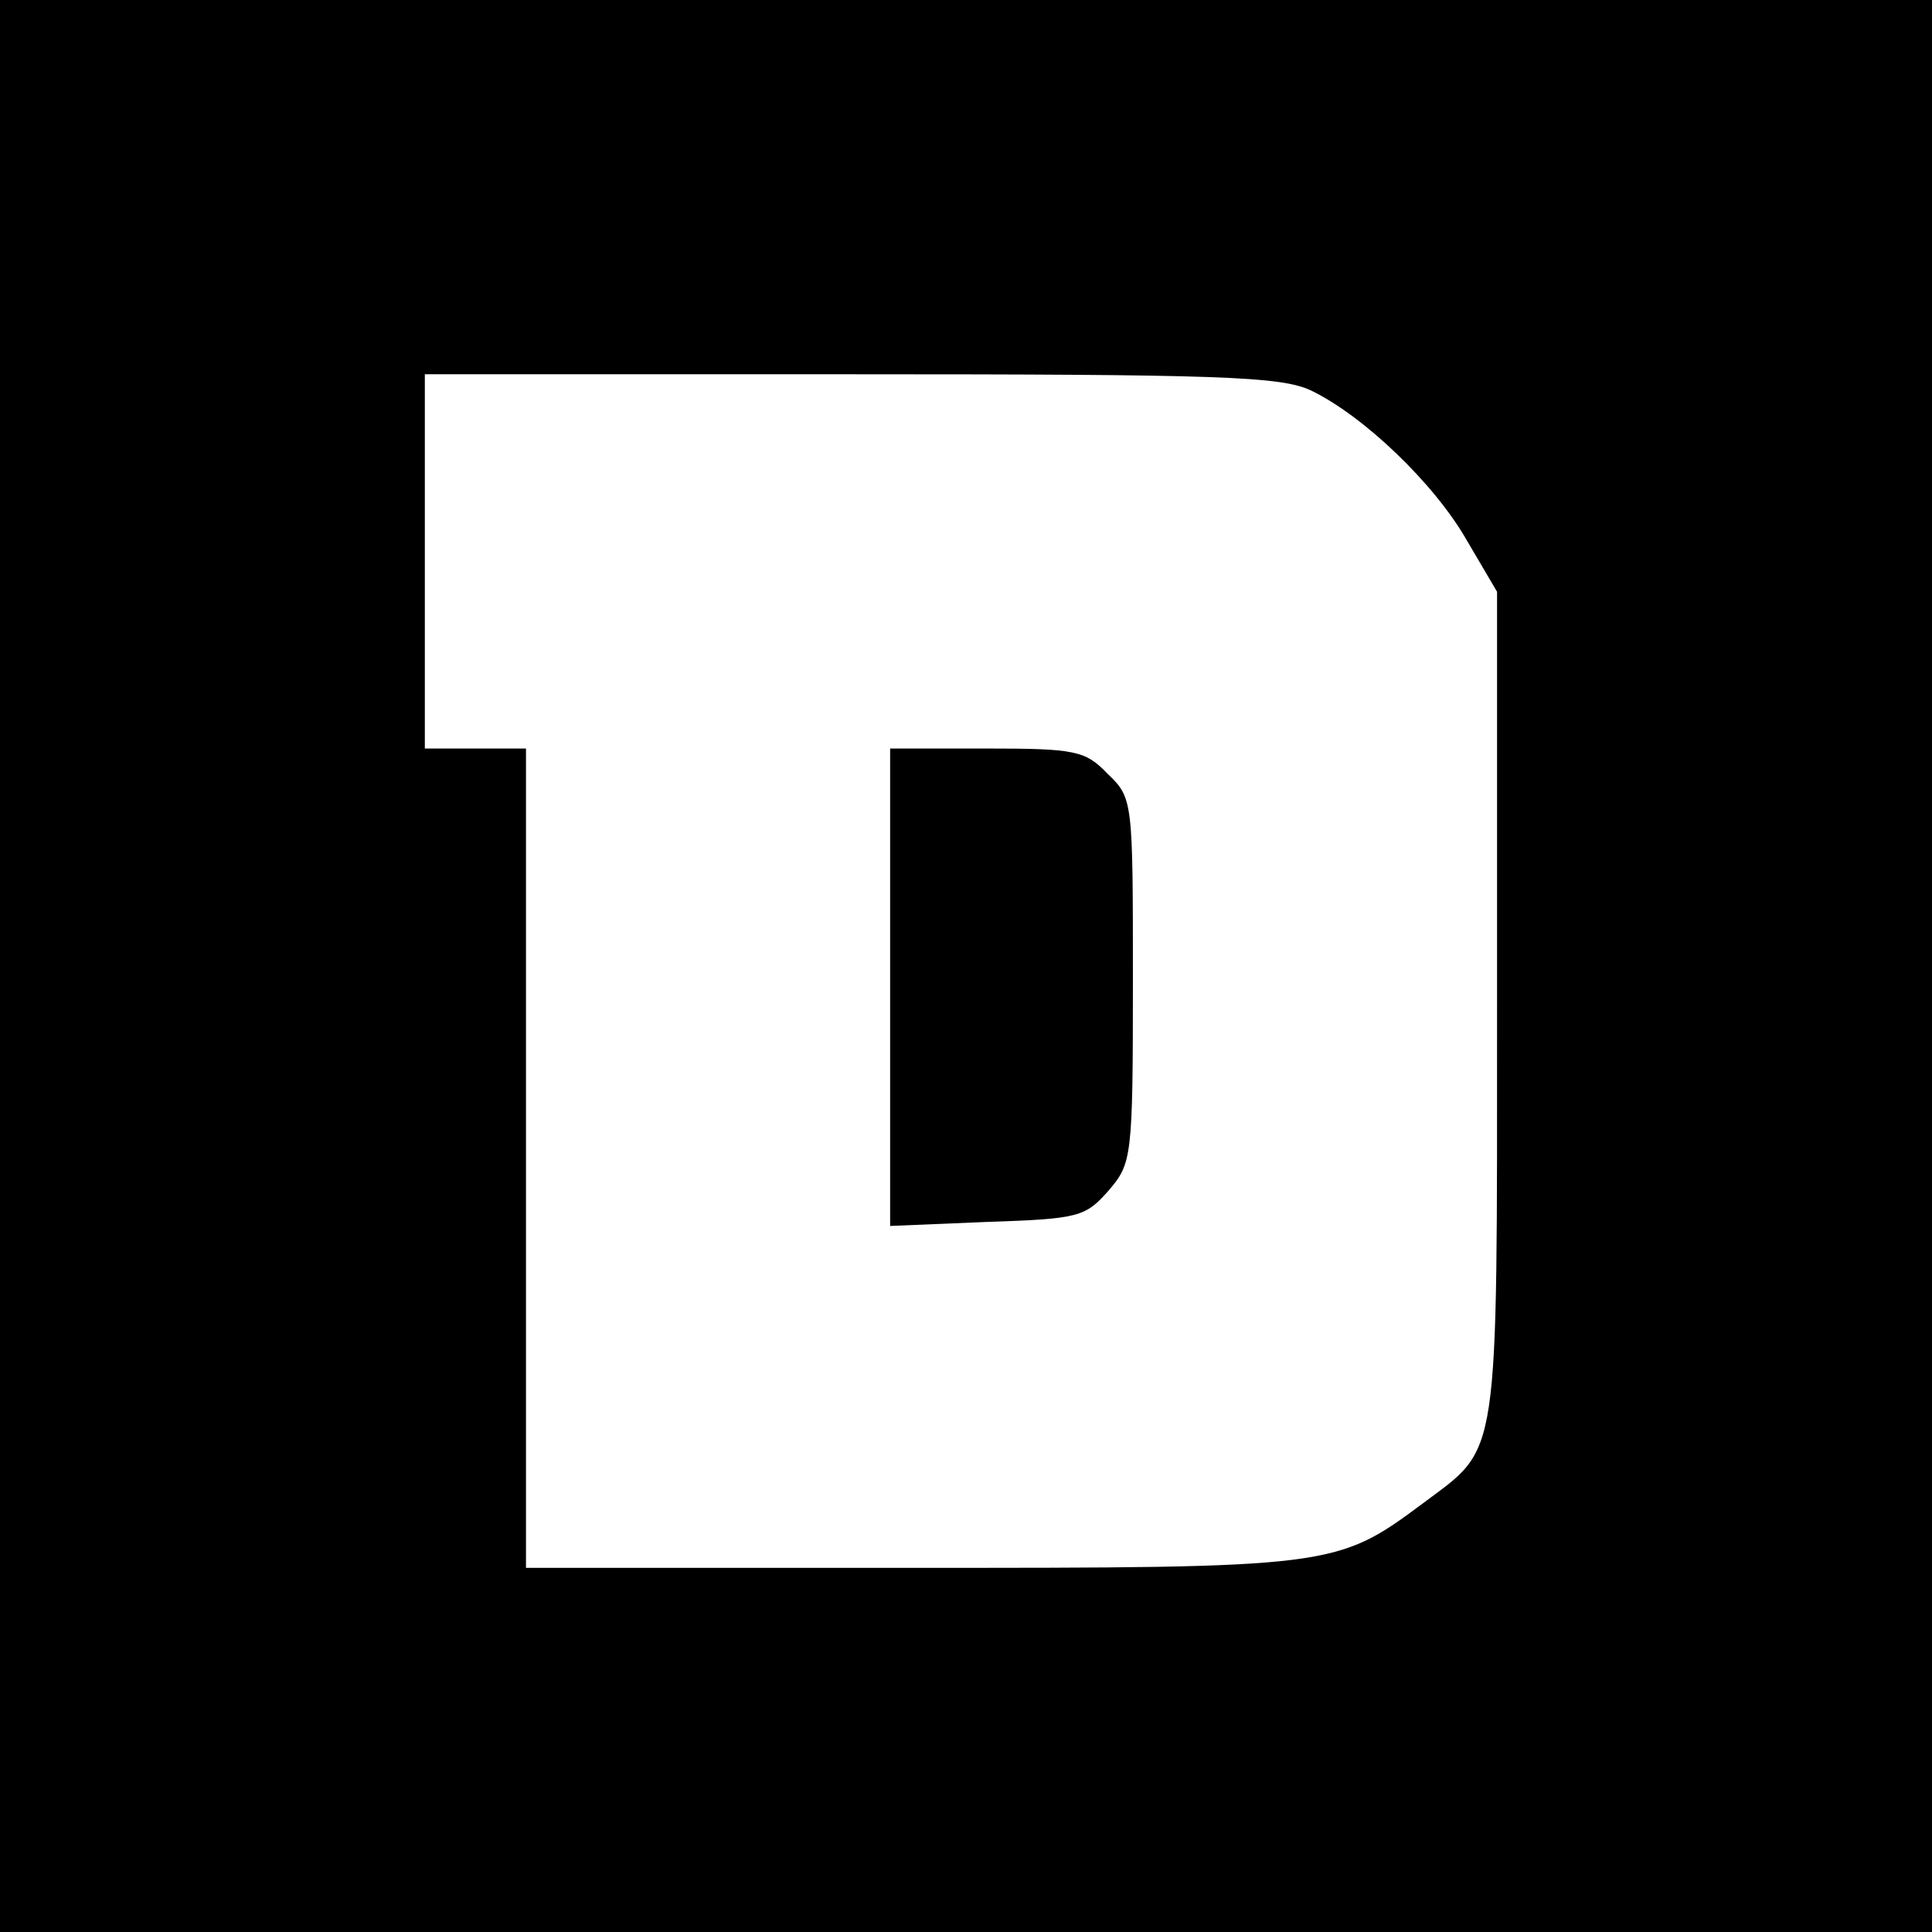
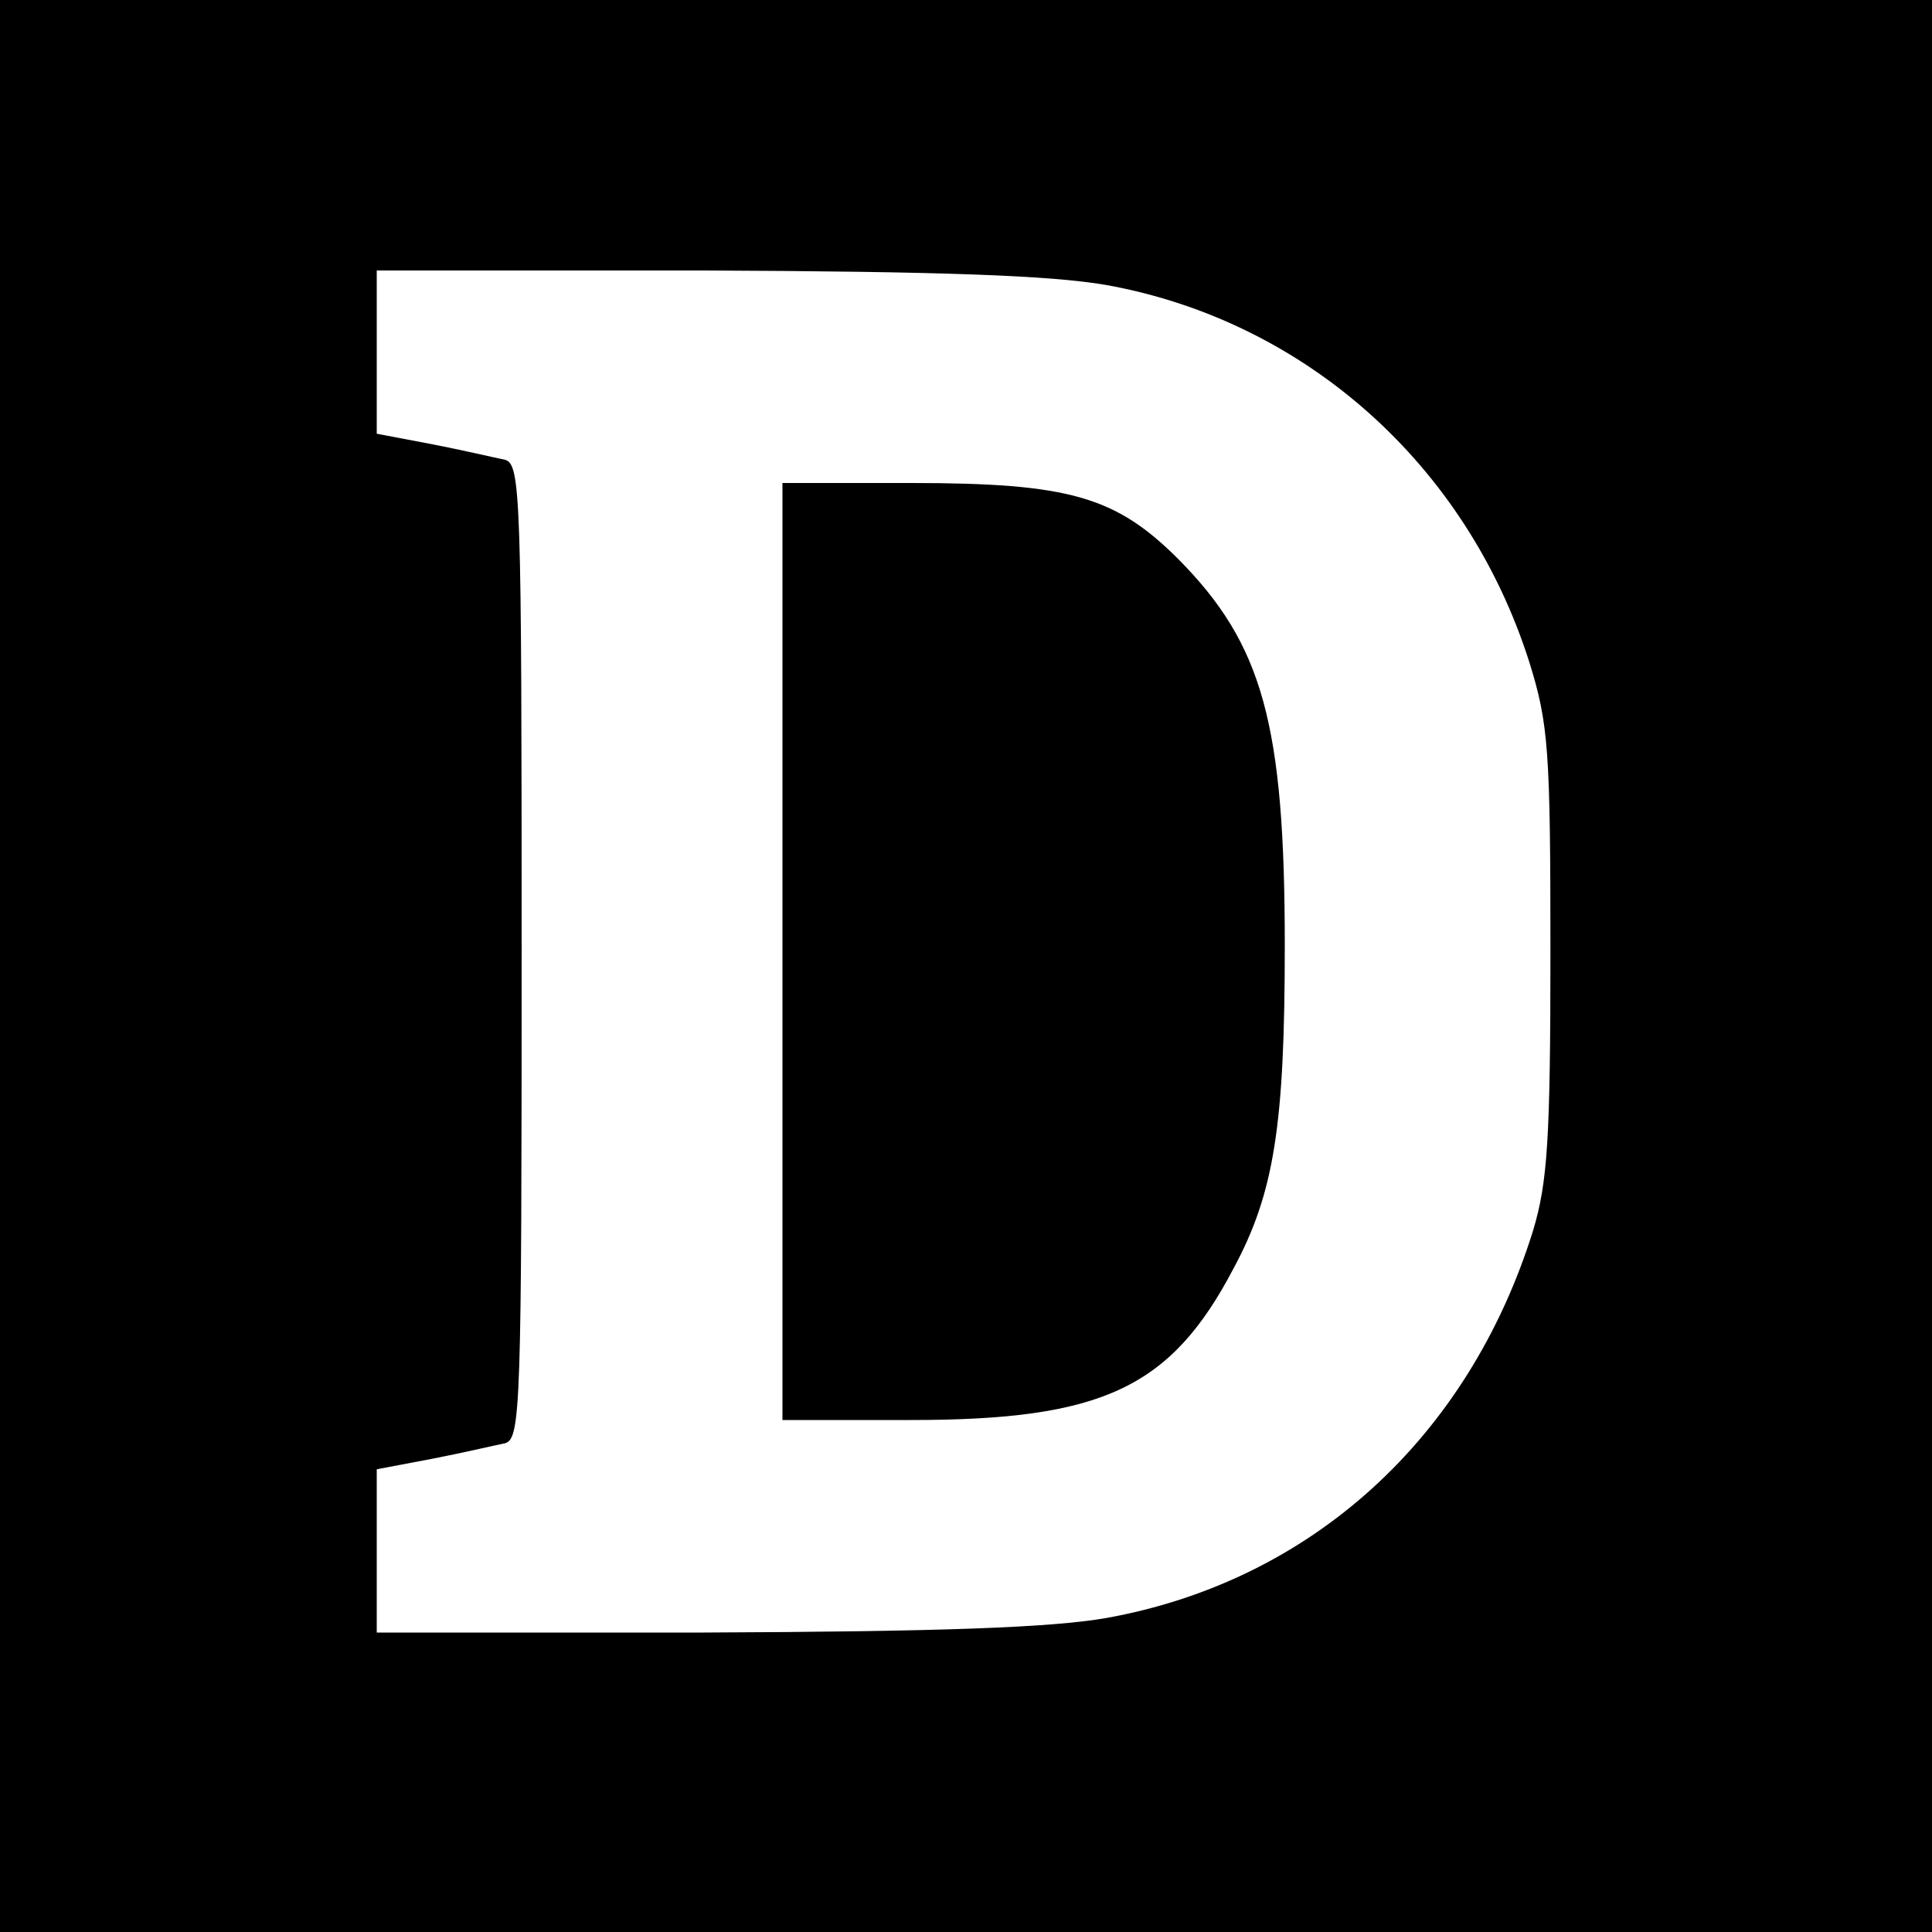
- <svg xmlns="http://www.w3.org/2000/svg" version="1.0" width="191pt" height="191pt" viewBox="0 0 191 191" preserveAspectRatio="xMidYMid meet">
-   <g transform="translate(0,191) scale(0.1,-0.1)" fill="#000000" stroke="none">
-     <path d="M0 955 l0 -955 955 0 955 0 0 955 0 955 -955 0 -955 0 0 -955z m1296 569 c52 -25 122 -92 154 -148 l30 -51 0 -408 c0 -458 3 -436 -73 -493 -86 -64 -89 -64 -507 -64 l-380 0 0 405 0 405 -50 0 -50 0 0 185 0 185 421 0 c365 0 425 -2 455 -16z" />
-     <path d="M880 934 l0 -236 96 4 c91 3 97 5 120 31 23 27 24 32 24 208 0 178 0 180 -25 204 -22 23 -32 25 -120 25 l-95 0 0 -236z" />
+ <svg xmlns="http://www.w3.org/2000/svg" version="1.0" width="200pt" height="200pt" viewBox="0 0 200 200" preserveAspectRatio="xMidYMid meet">
+   <g transform="translate(0,200) scale(0.1,-0.1)" fill="#000000" stroke="none">
+     <path d="M0 1000 l0 -1000 1000 0 1000 0 0 1000 0 1000 -1000 0 -1000 0 0 -1000z m1145 705 c206 -37 373 -186 438 -390 20 -64 22 -91 22 -300 0 -195 -3 -239 -18 -289 -67 -215 -230 -363 -442 -401 -58 -10 -171 -14 -417 -15 l-338 0 0 84 0 85 58 11 c31 6 65 14 75 16 16 5 17 38 17 509 0 471 -1 504 -17 509 -10 2 -44 10 -75 16 l-58 11 0 85 0 84 338 0 c246 -1 359 -5 417 -15z" />
+     <path d="M810 1015 l0 -485 133 0 c198 0 269 33 334 157 42 78 53 148 53 334 0 230 -23 312 -110 400 -65 65 -113 79 -277 79 l-133 0 0 -485z" />
  </g>
</svg>
